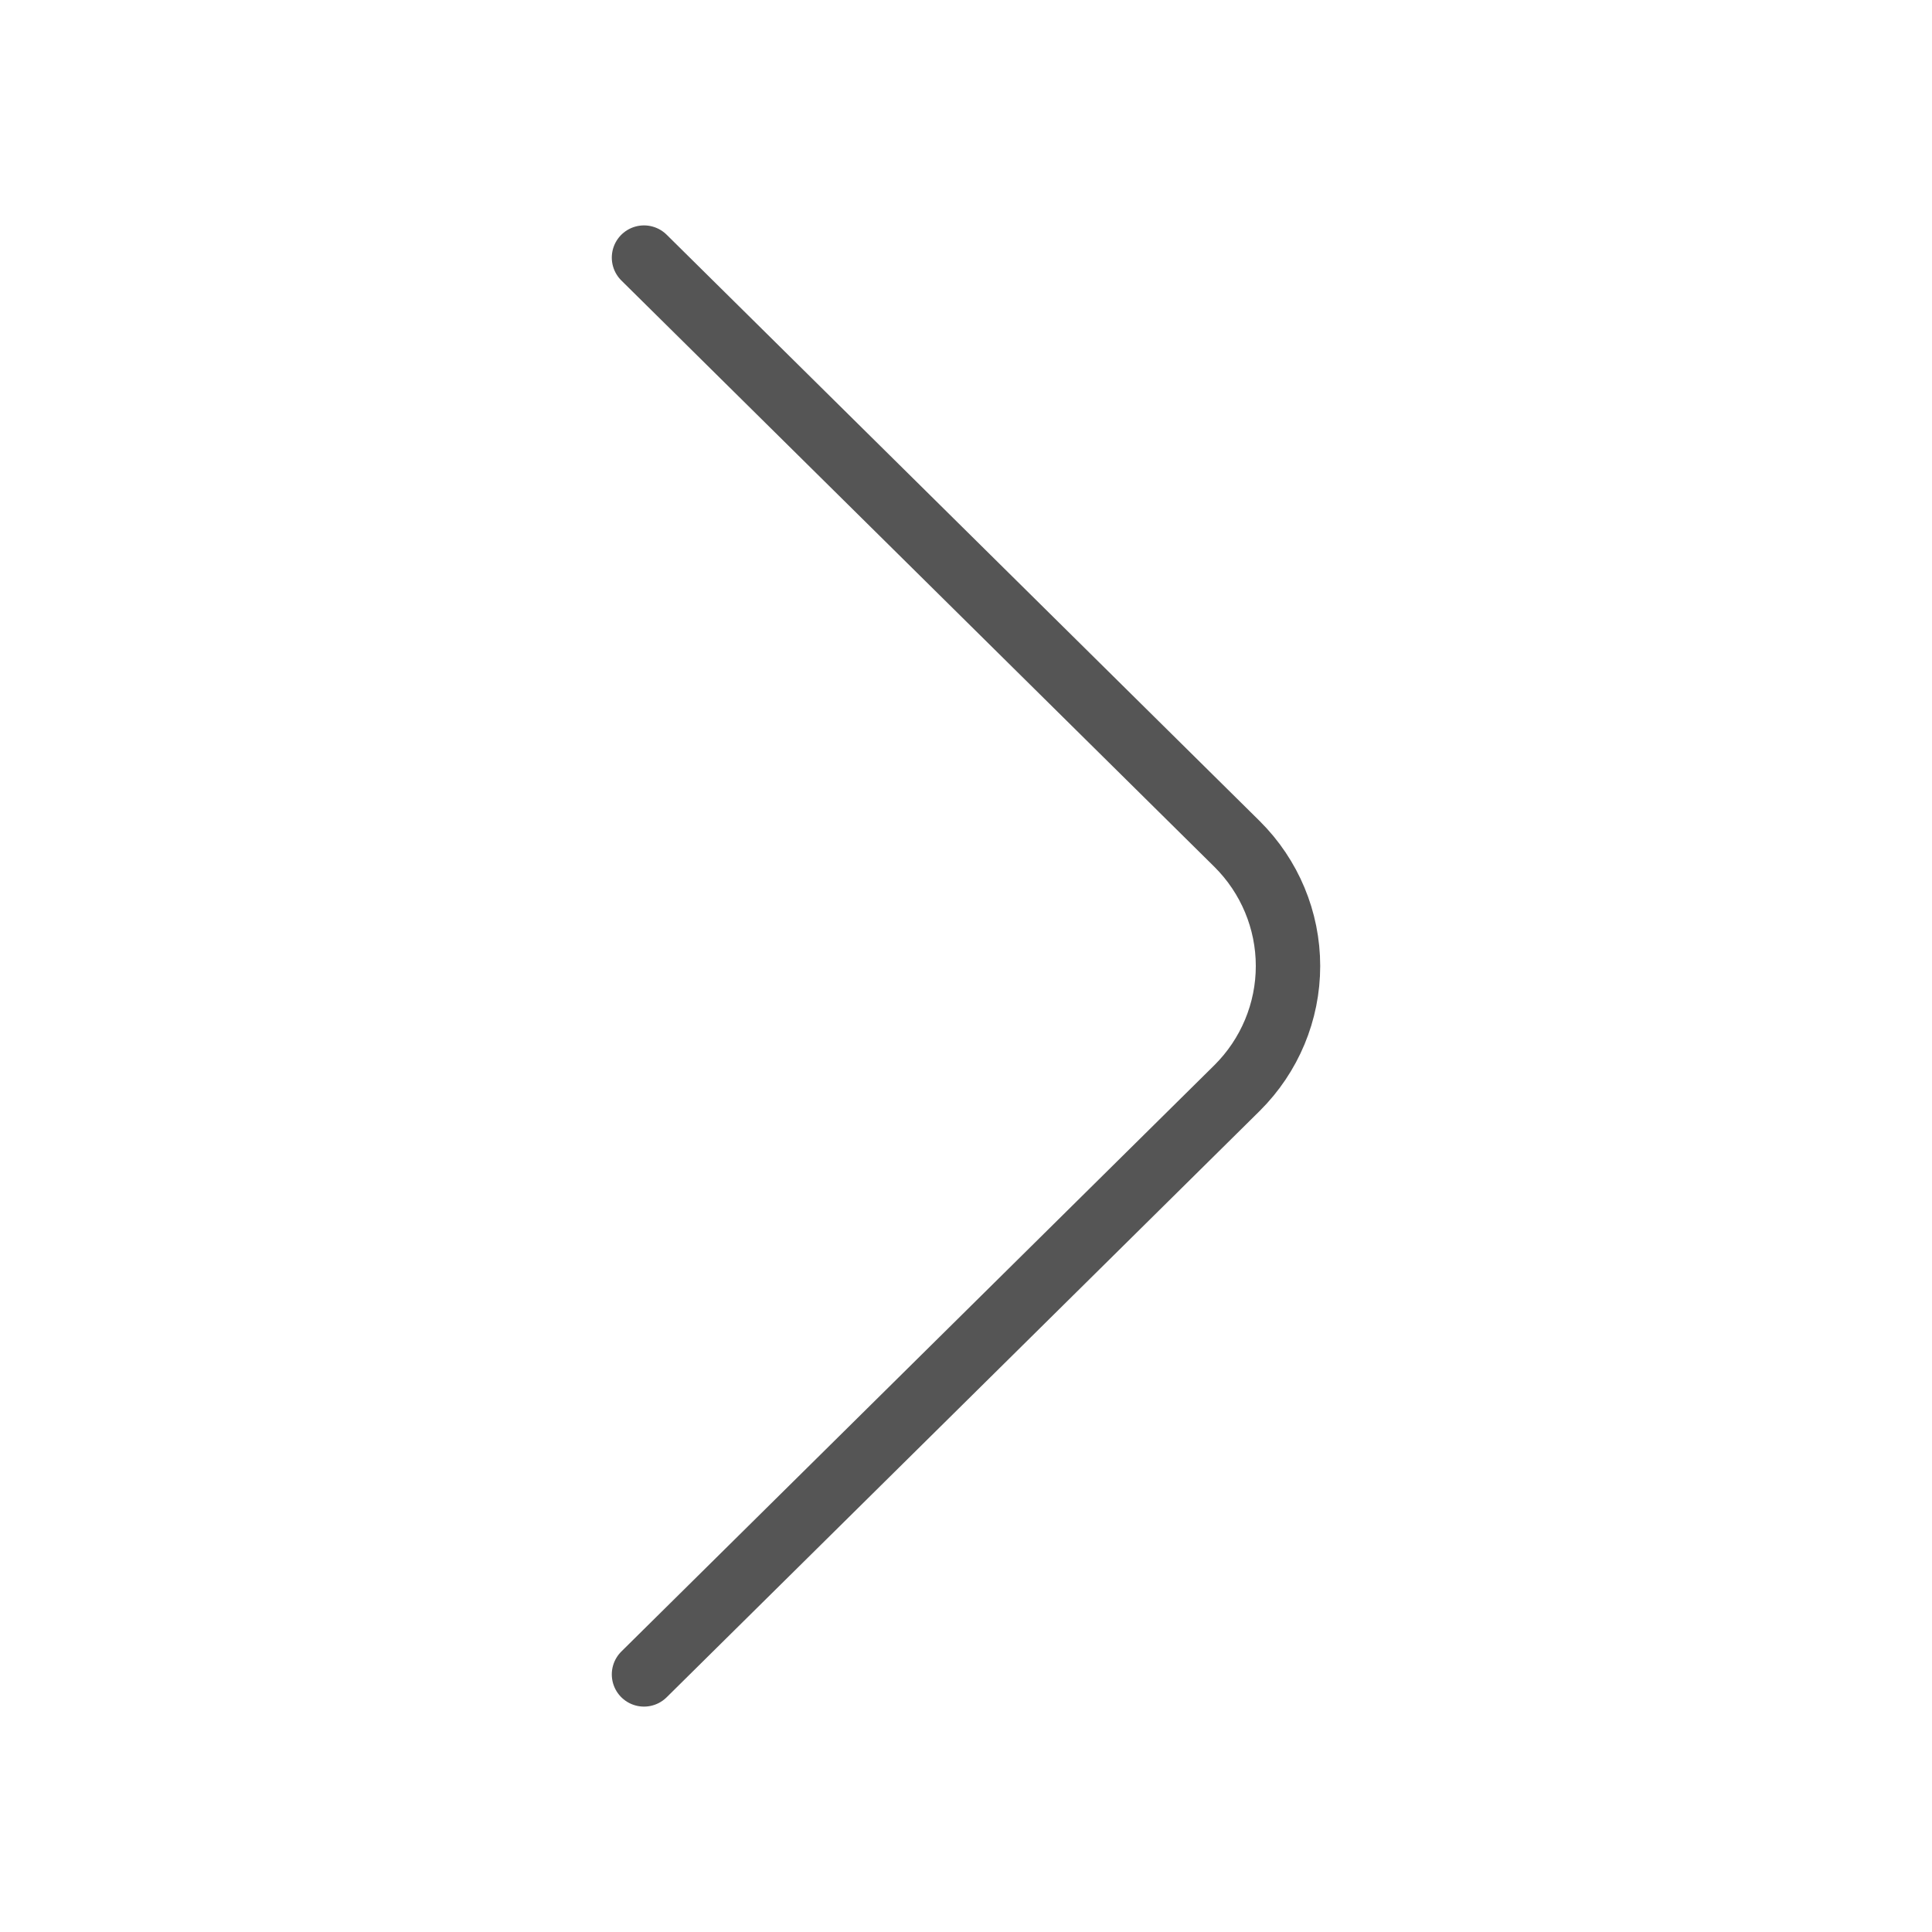
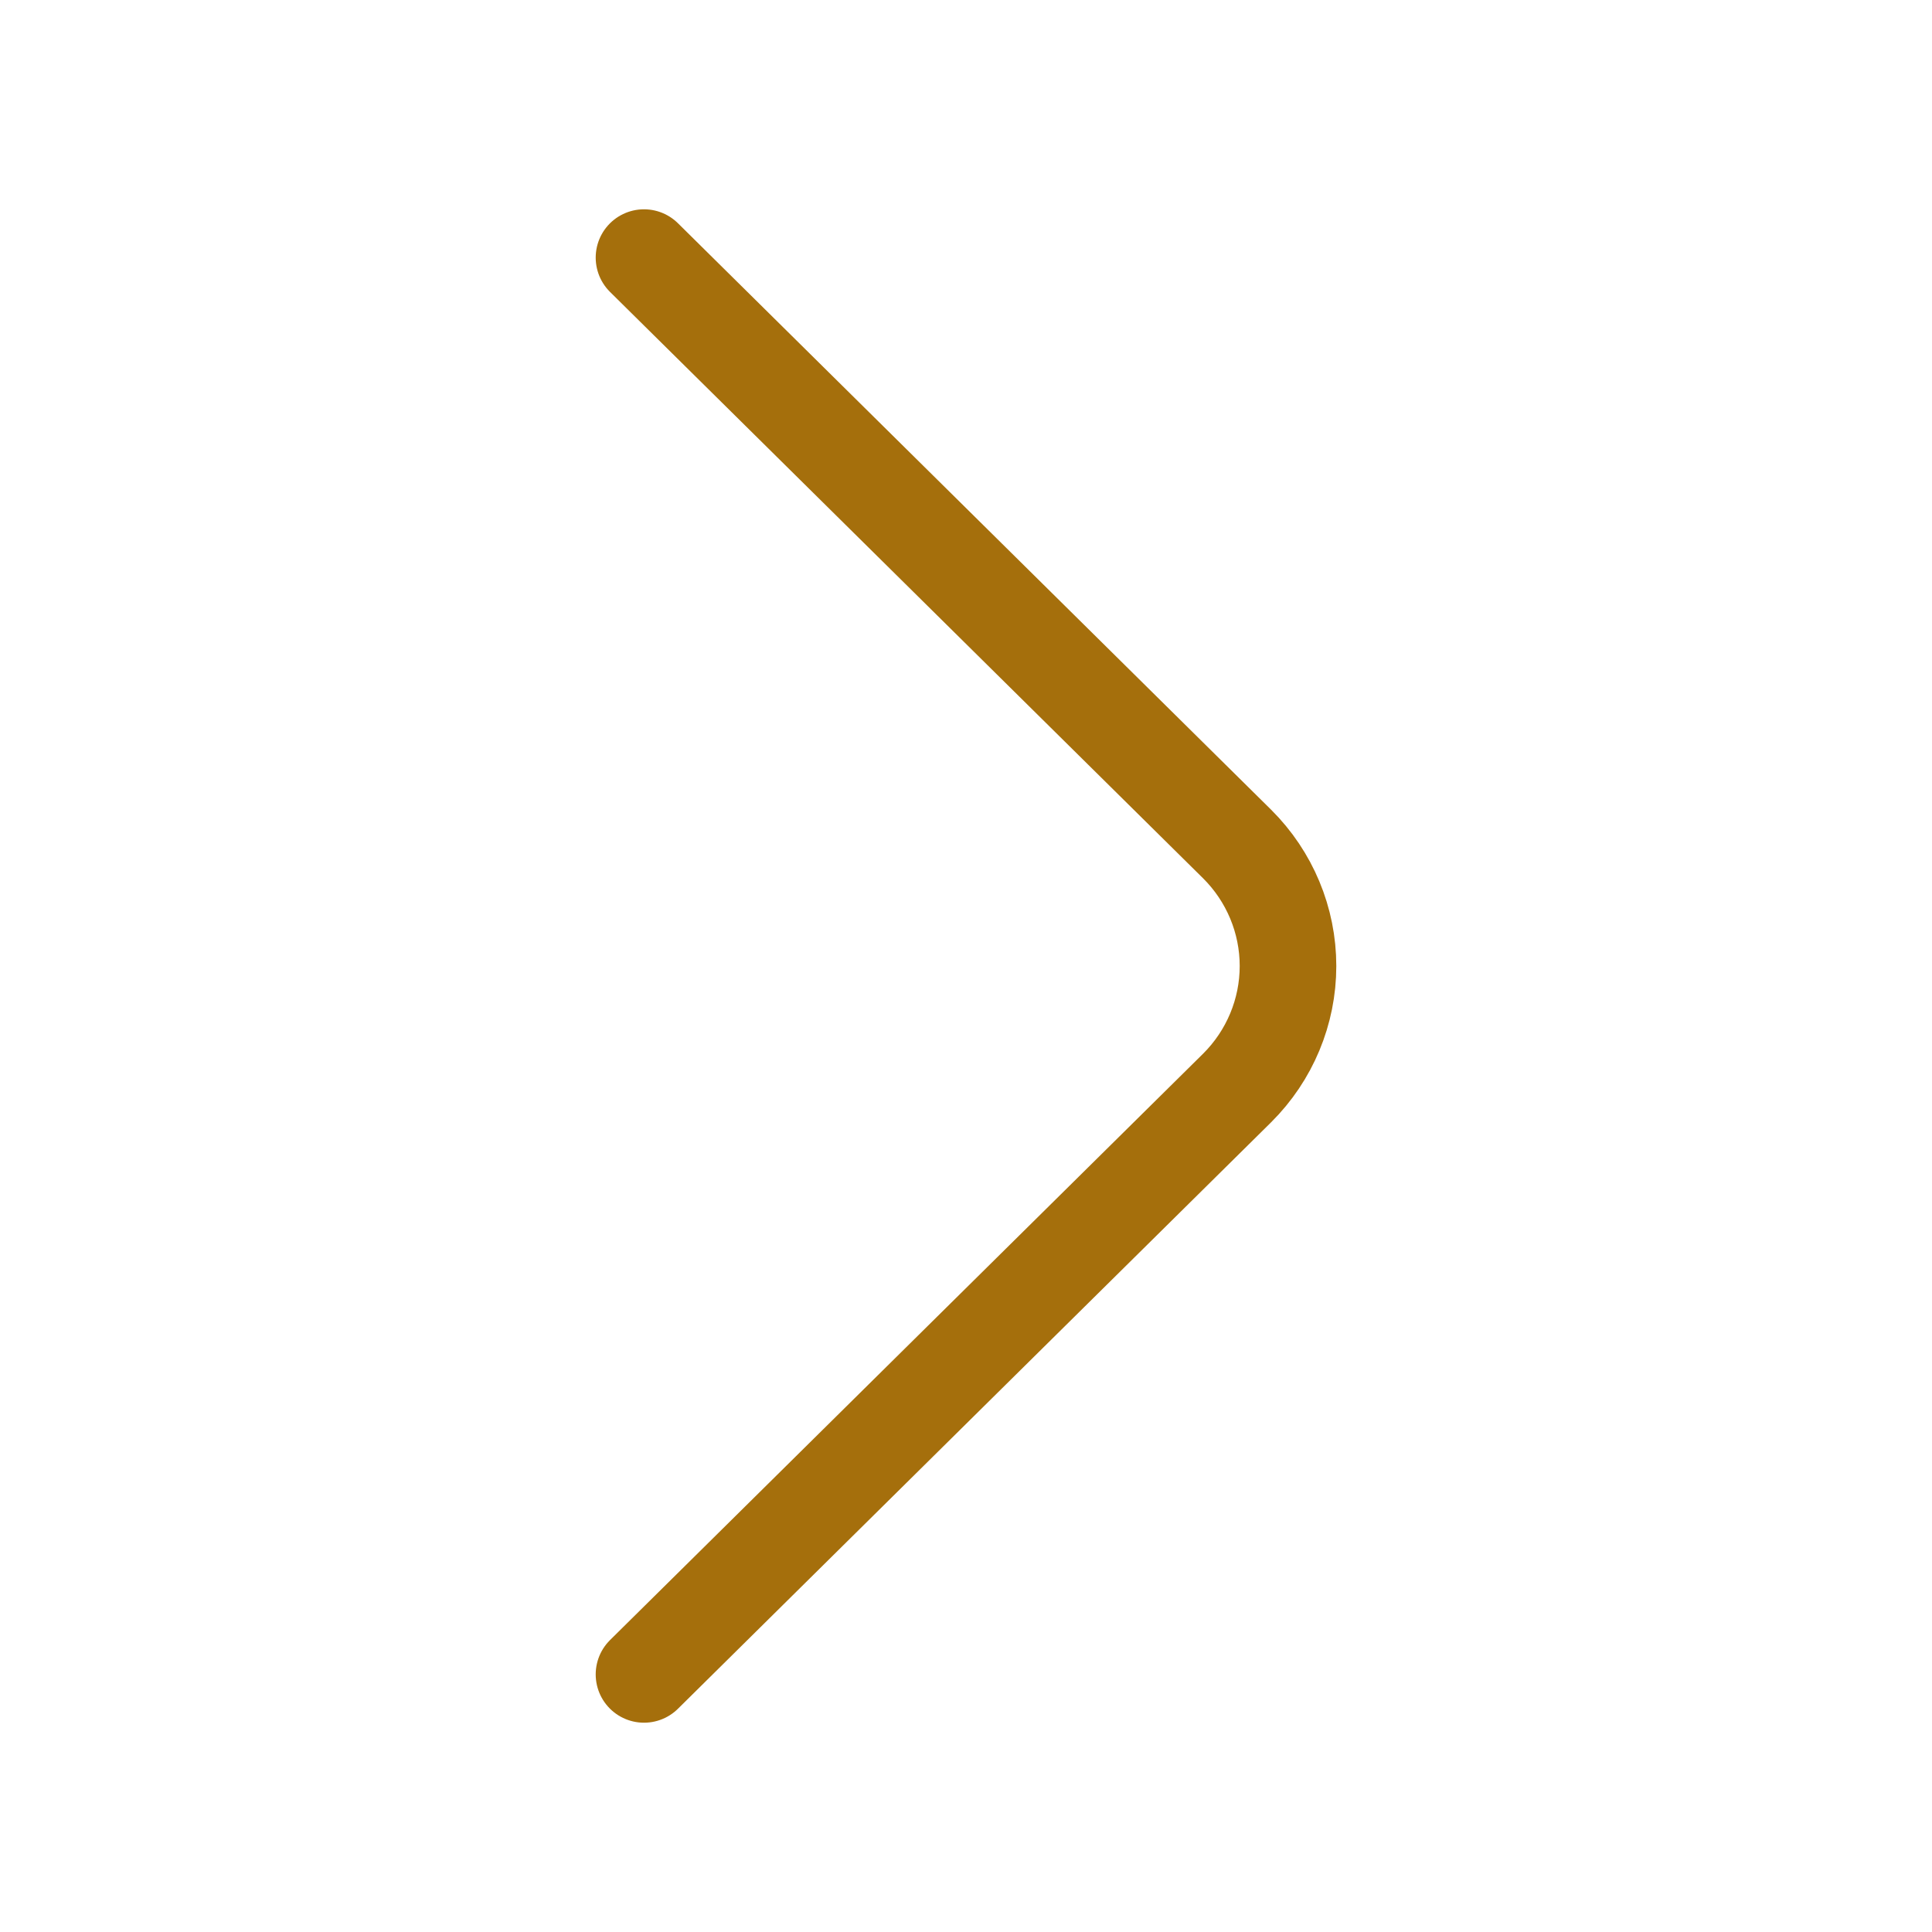
<svg xmlns="http://www.w3.org/2000/svg" width="30" height="30" viewBox="0 0 30 30" fill="none">
-   <mask id="mask0_1197_5" style="mask-type:alpha" maskUnits="userSpaceOnUse" x="0" y="0" width="30" height="30">
-     <rect width="30" height="30" fill="#D9D9D9" />
+   <mask id="mask0_2022_10" style="mask-type:alpha" maskUnits="userSpaceOnUse" x="0" y="0" width="30" height="30">
+     <path d="M30 0H0V30H30V0Z" fill="black" />
  </mask>
-   <g mask="url(#mask0_1197_5)">
-     <path d="M10 4L19.21 13.106C19.716 13.609 20 14.29 20 15C20 15.71 19.716 16.391 19.21 16.894L10 26" stroke="#555555" stroke-linecap="round" stroke-linejoin="round" />
+   <g mask="url(#mask0_2022_10)">
+     <path d="M10 4L19.21 13.106C19.716 13.609 20 14.29 20 15C20 15.71 19.716 16.391 19.21 16.894L10 26" stroke="#A56F0C" stroke-width="1.5" stroke-linecap="round" stroke-linejoin="round" />
  </g>
</svg>
